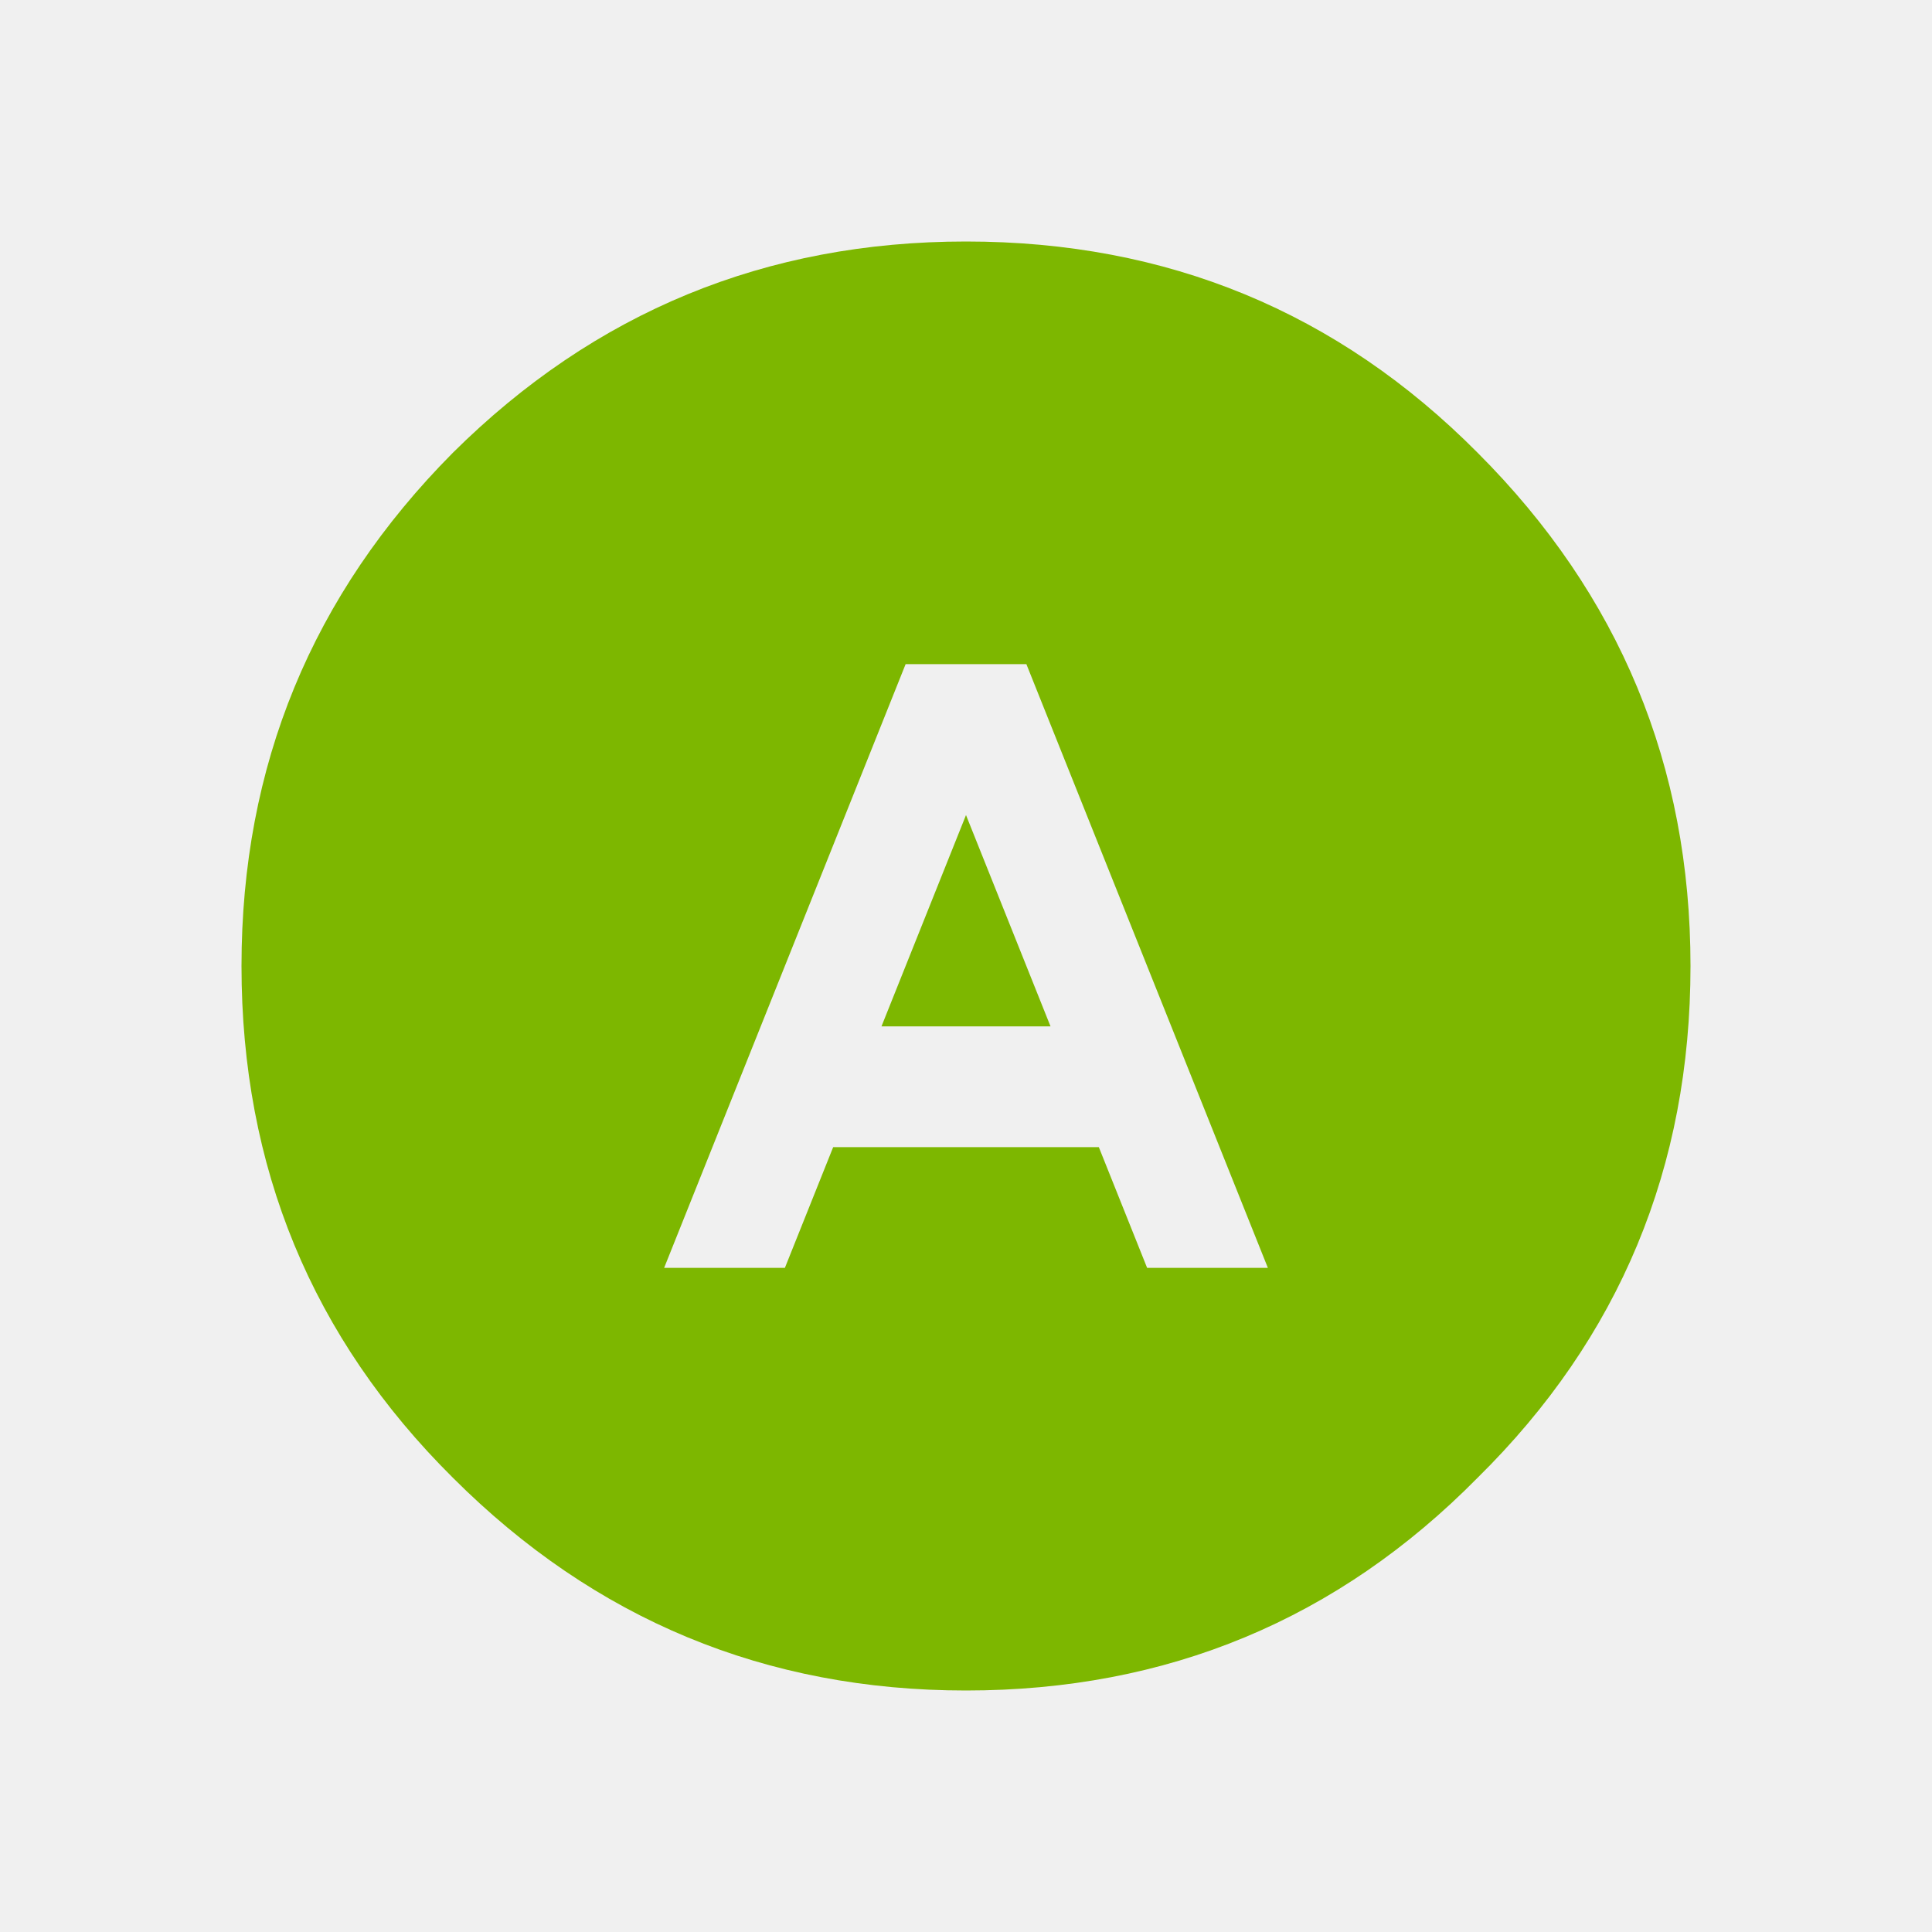
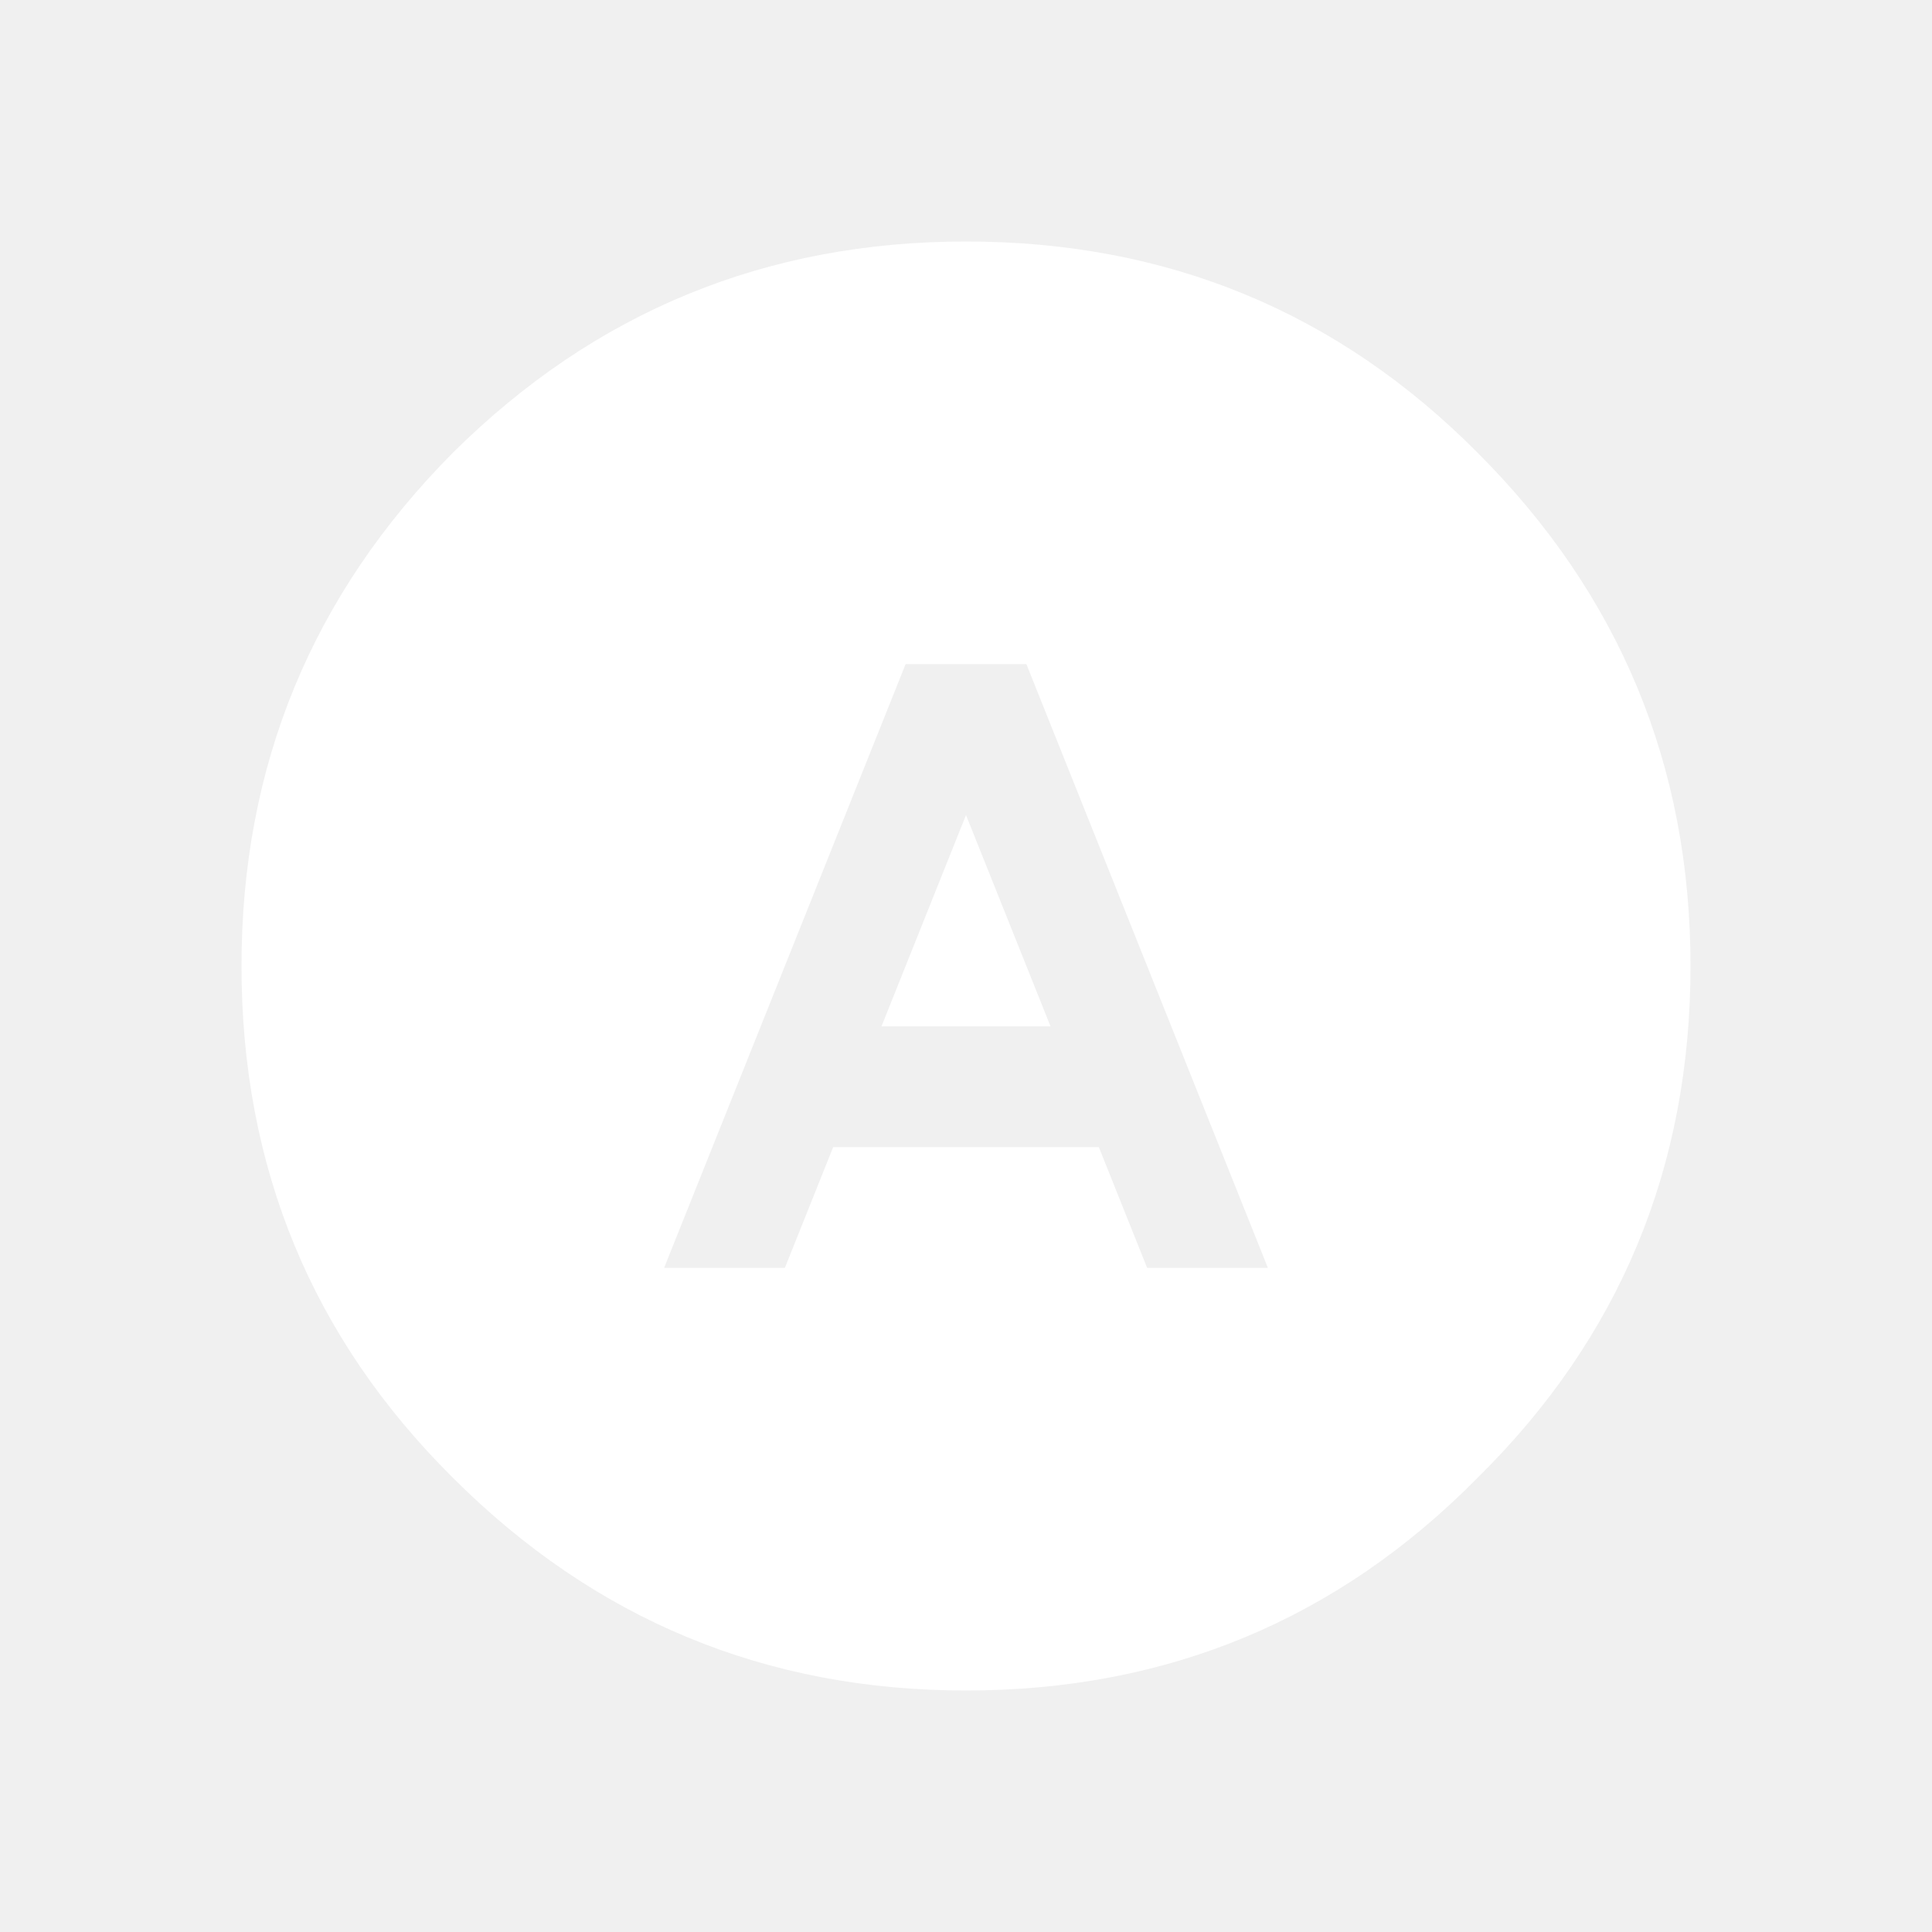
<svg xmlns="http://www.w3.org/2000/svg" width="64" height="64">
  <defs />
  <g>
-     <path stroke="none" fill="#7DB700" d="M56 32 Q56 42 48.95 48.95 42 56 32 56 22.05 56 15 48.95 8 42 8 32 8 22.05 15 15 22.05 8 32 8 42 8 48.95 15 56 22.05 56 32 M38 42 L42 42 34 22 30 22 22 42 26 42 27.6 38 36.4 38 38 42 M32 27 L34.8 34 29.2 34 32 27" />
+     <path stroke="none" fill="#FFFFFF" d="M56 32 Q56 42 48.95 48.95 42 56 32 56 22.05 56 15 48.95 8 42 8 32 8 22.05 15 15 22.05 8 32 8 42 8 48.95 15 56 22.05 56 32 M38 42 L42 42 34 22 30 22 22 42 26 42 27.6 38 36.4 38 38 42 M32 27 L34.8 34 29.2 34 32 27" />
  </g>
</svg>
